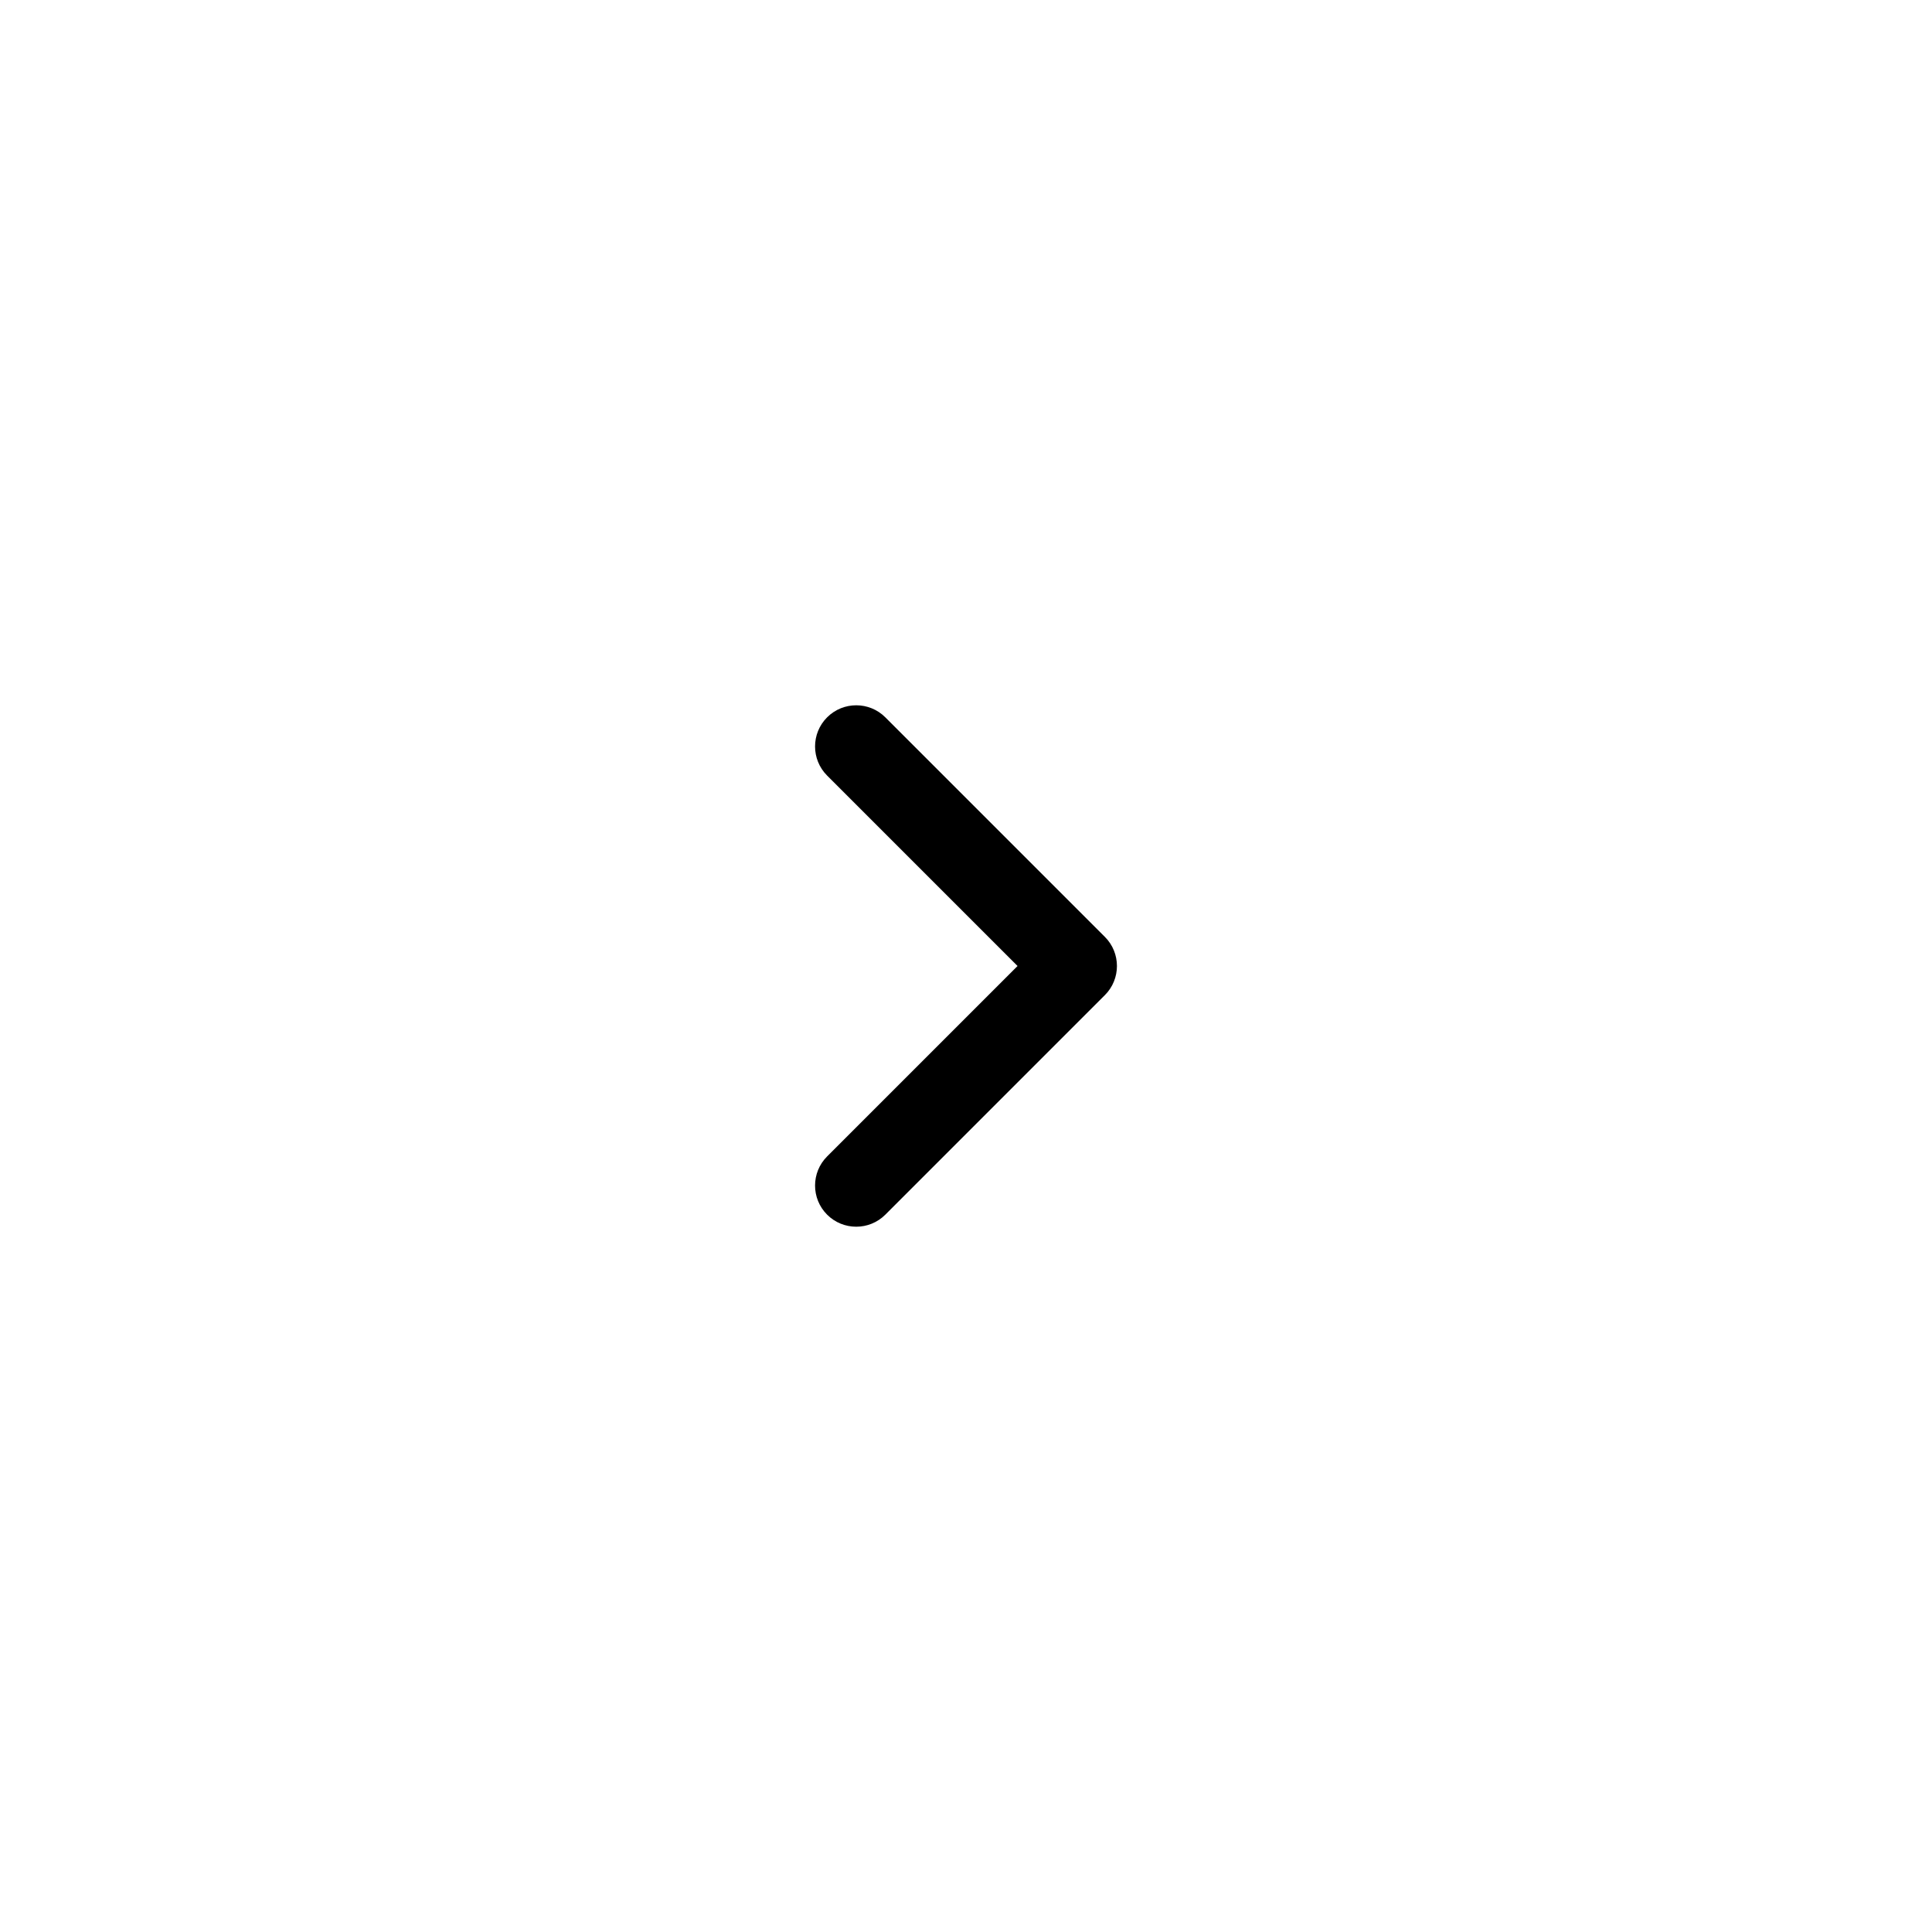
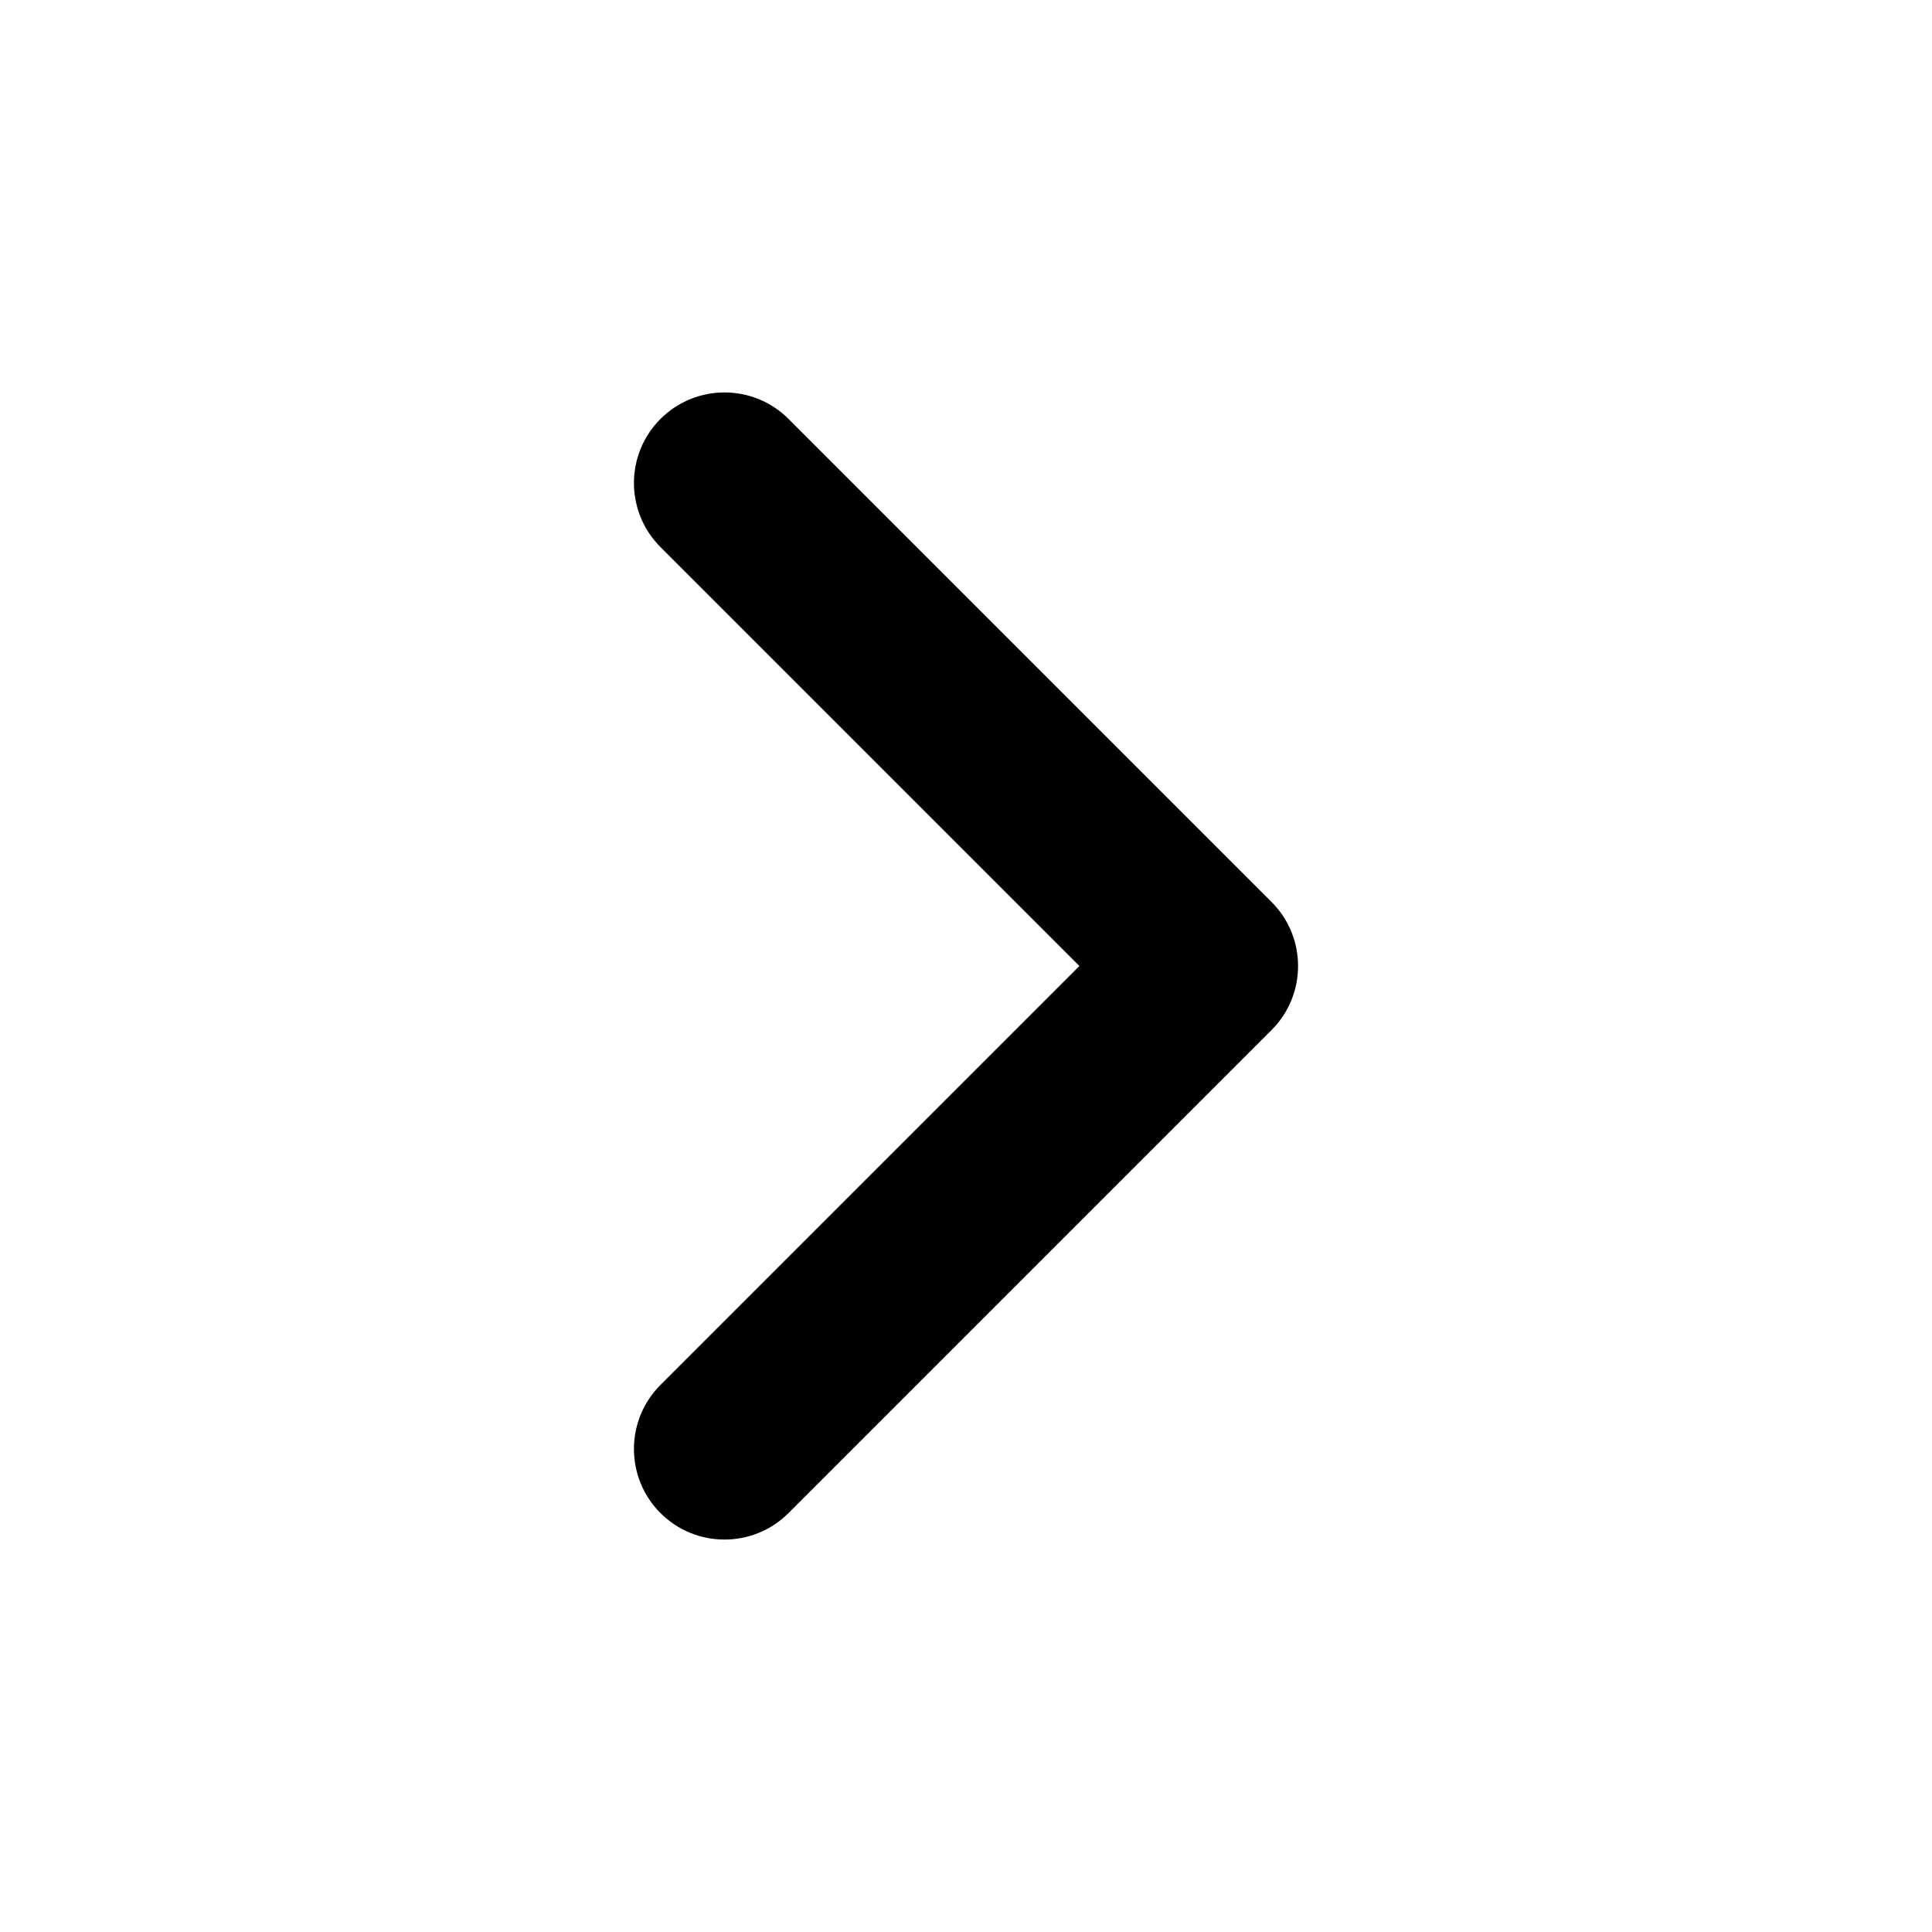
- <svg xmlns="http://www.w3.org/2000/svg" width="44" height="44" viewBox="0 0 44 44" fill="none">
-   <path fill-rule="evenodd" clip-rule="evenodd" d="M18.837 16.337C19.203 15.971 19.797 15.971 20.163 16.337L25.163 21.337C25.529 21.703 25.529 22.297 25.163 22.663L20.163 27.663C19.797 28.029 19.203 28.029 18.837 27.663C18.471 27.297 18.471 26.703 18.837 26.337L23.174 22L18.837 17.663C18.471 17.297 18.471 16.703 18.837 16.337Z" fill="currentColor" />
+ <svg xmlns="http://www.w3.org/2000/svg" width="20" height="20" viewBox="0 0 20 20" fill="none">
+   <path fill-rule="evenodd" clip-rule="evenodd" d="M6.837 4.337C7.203 3.971 7.797 3.971 8.163 4.337L13.163 9.337C13.529 9.703 13.529 10.297 13.163 10.663L8.163 15.663C7.797 16.029 7.203 16.029 6.837 15.663C6.471 15.297 6.471 14.703 6.837 14.337L11.174 10L6.837 5.663C6.471 5.297 6.471 4.703 6.837 4.337Z" fill="currentColor" />
</svg>
